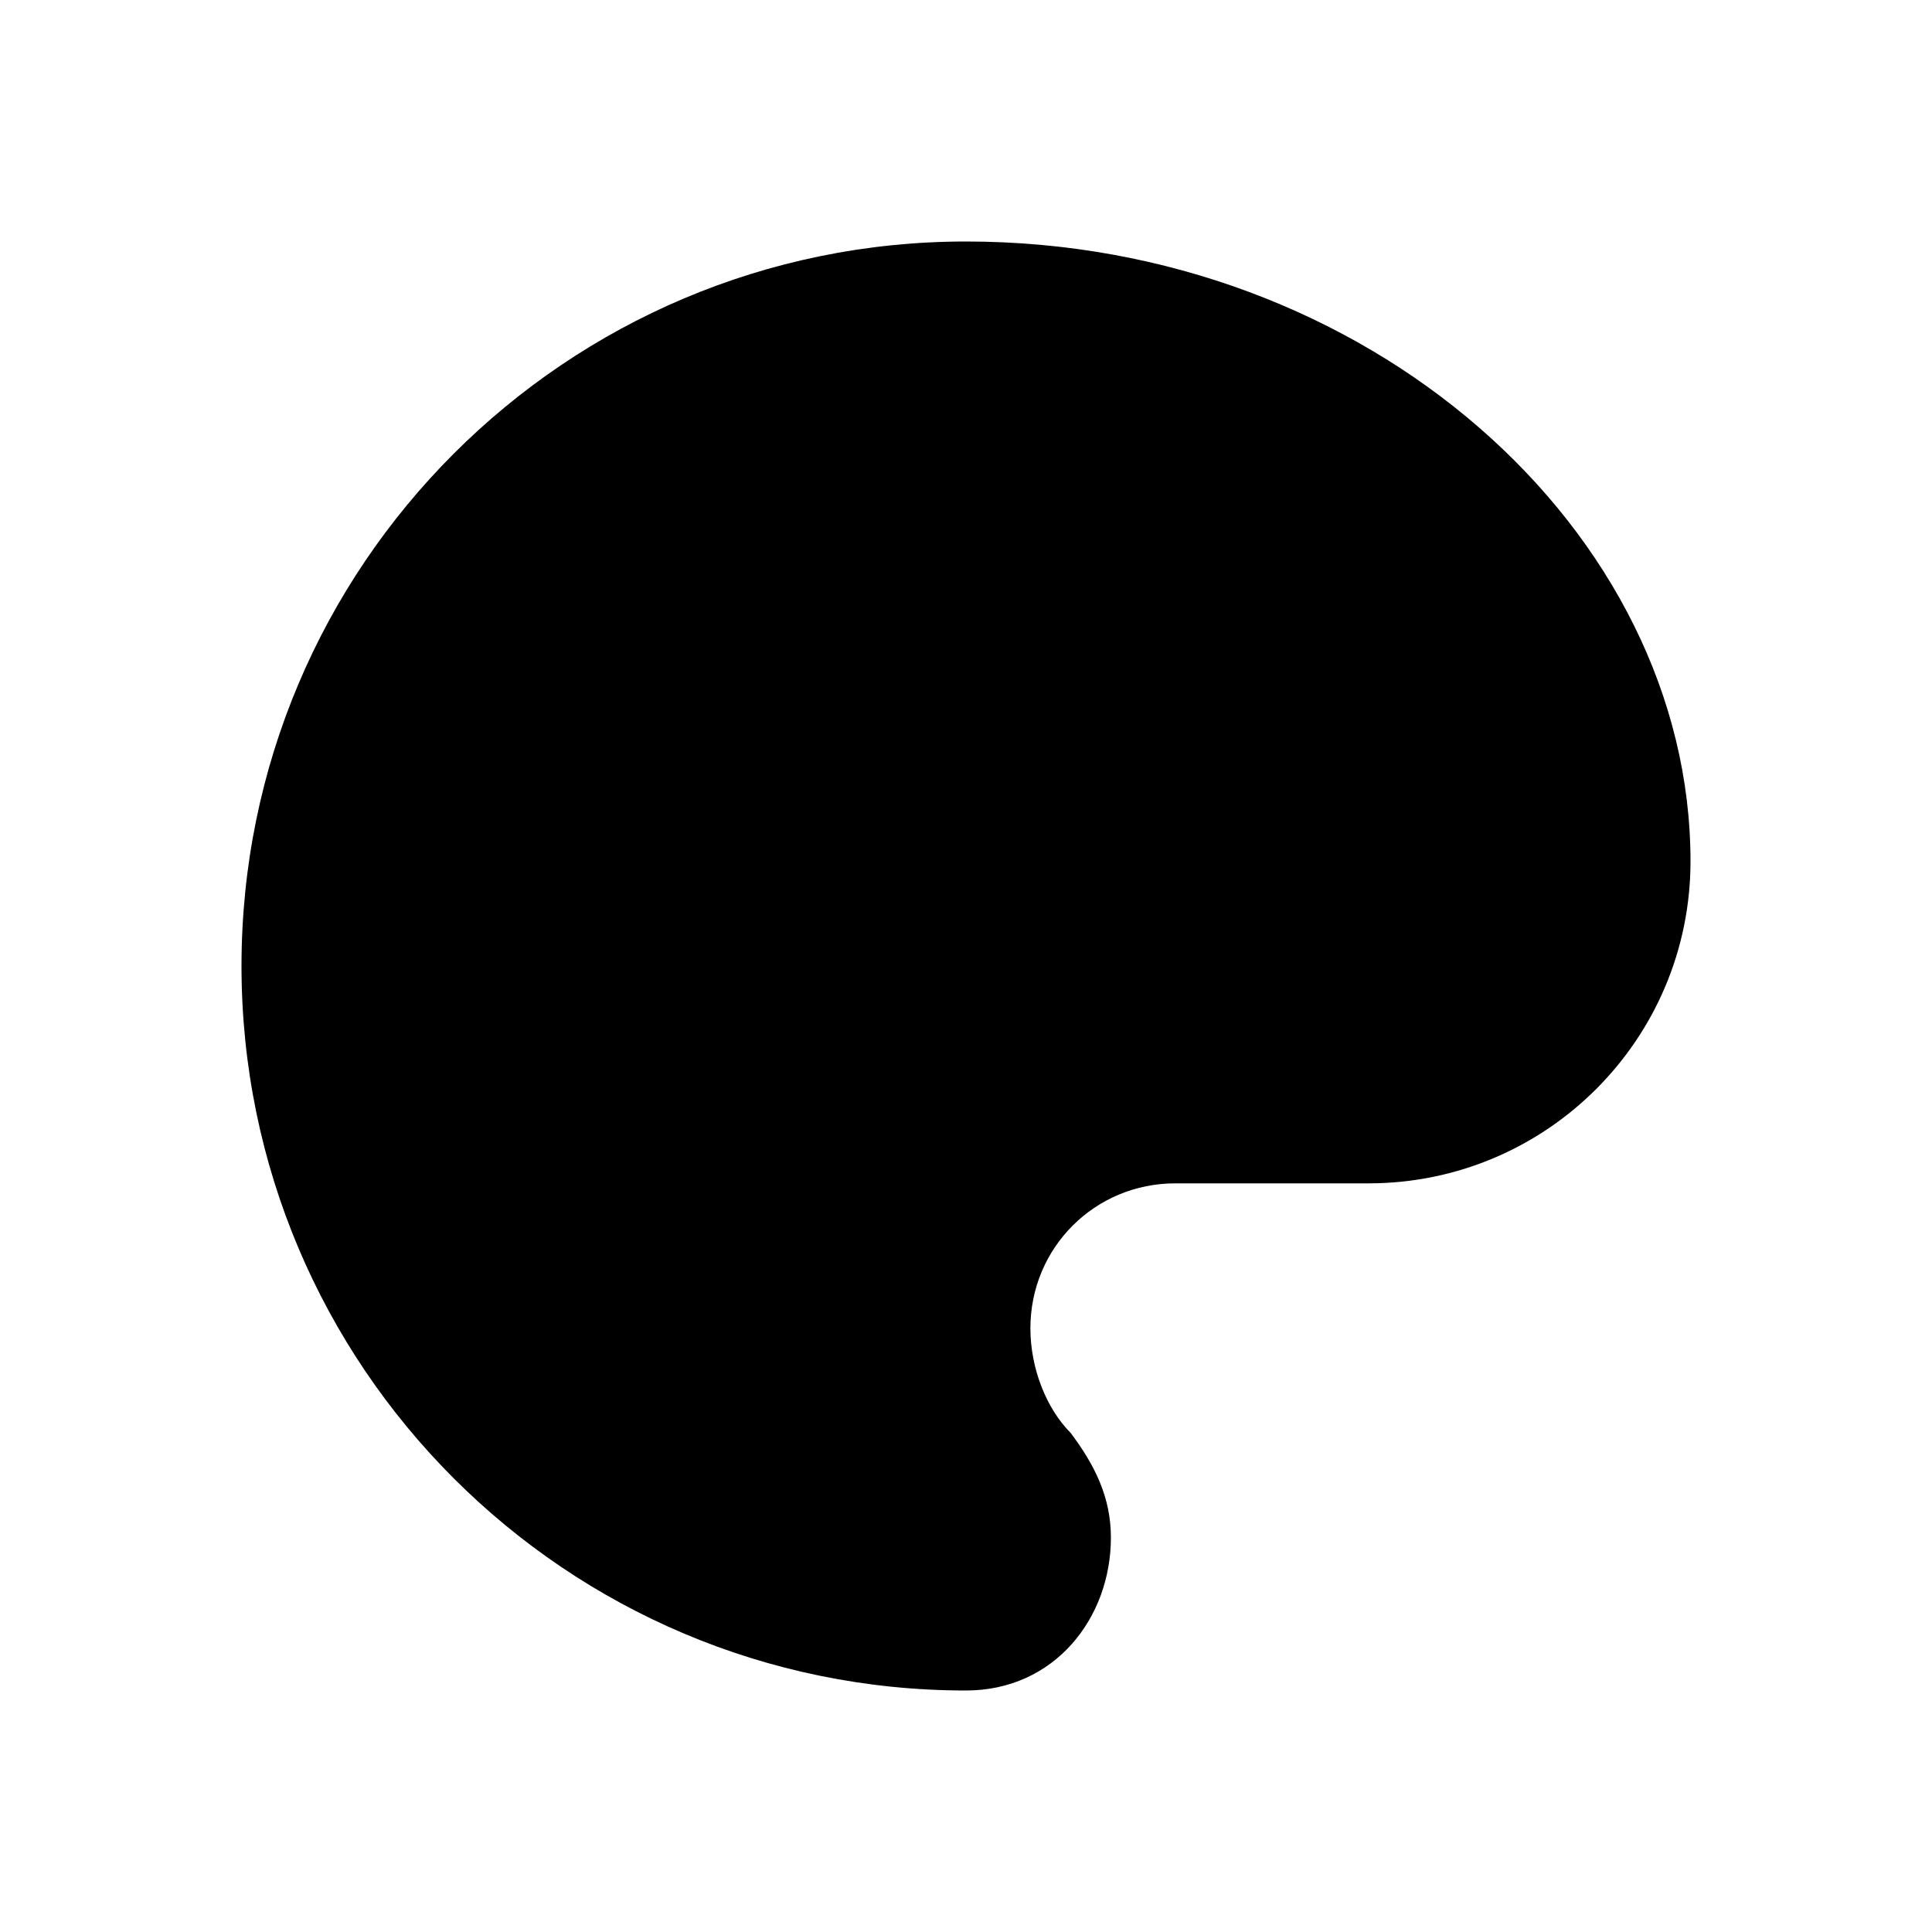
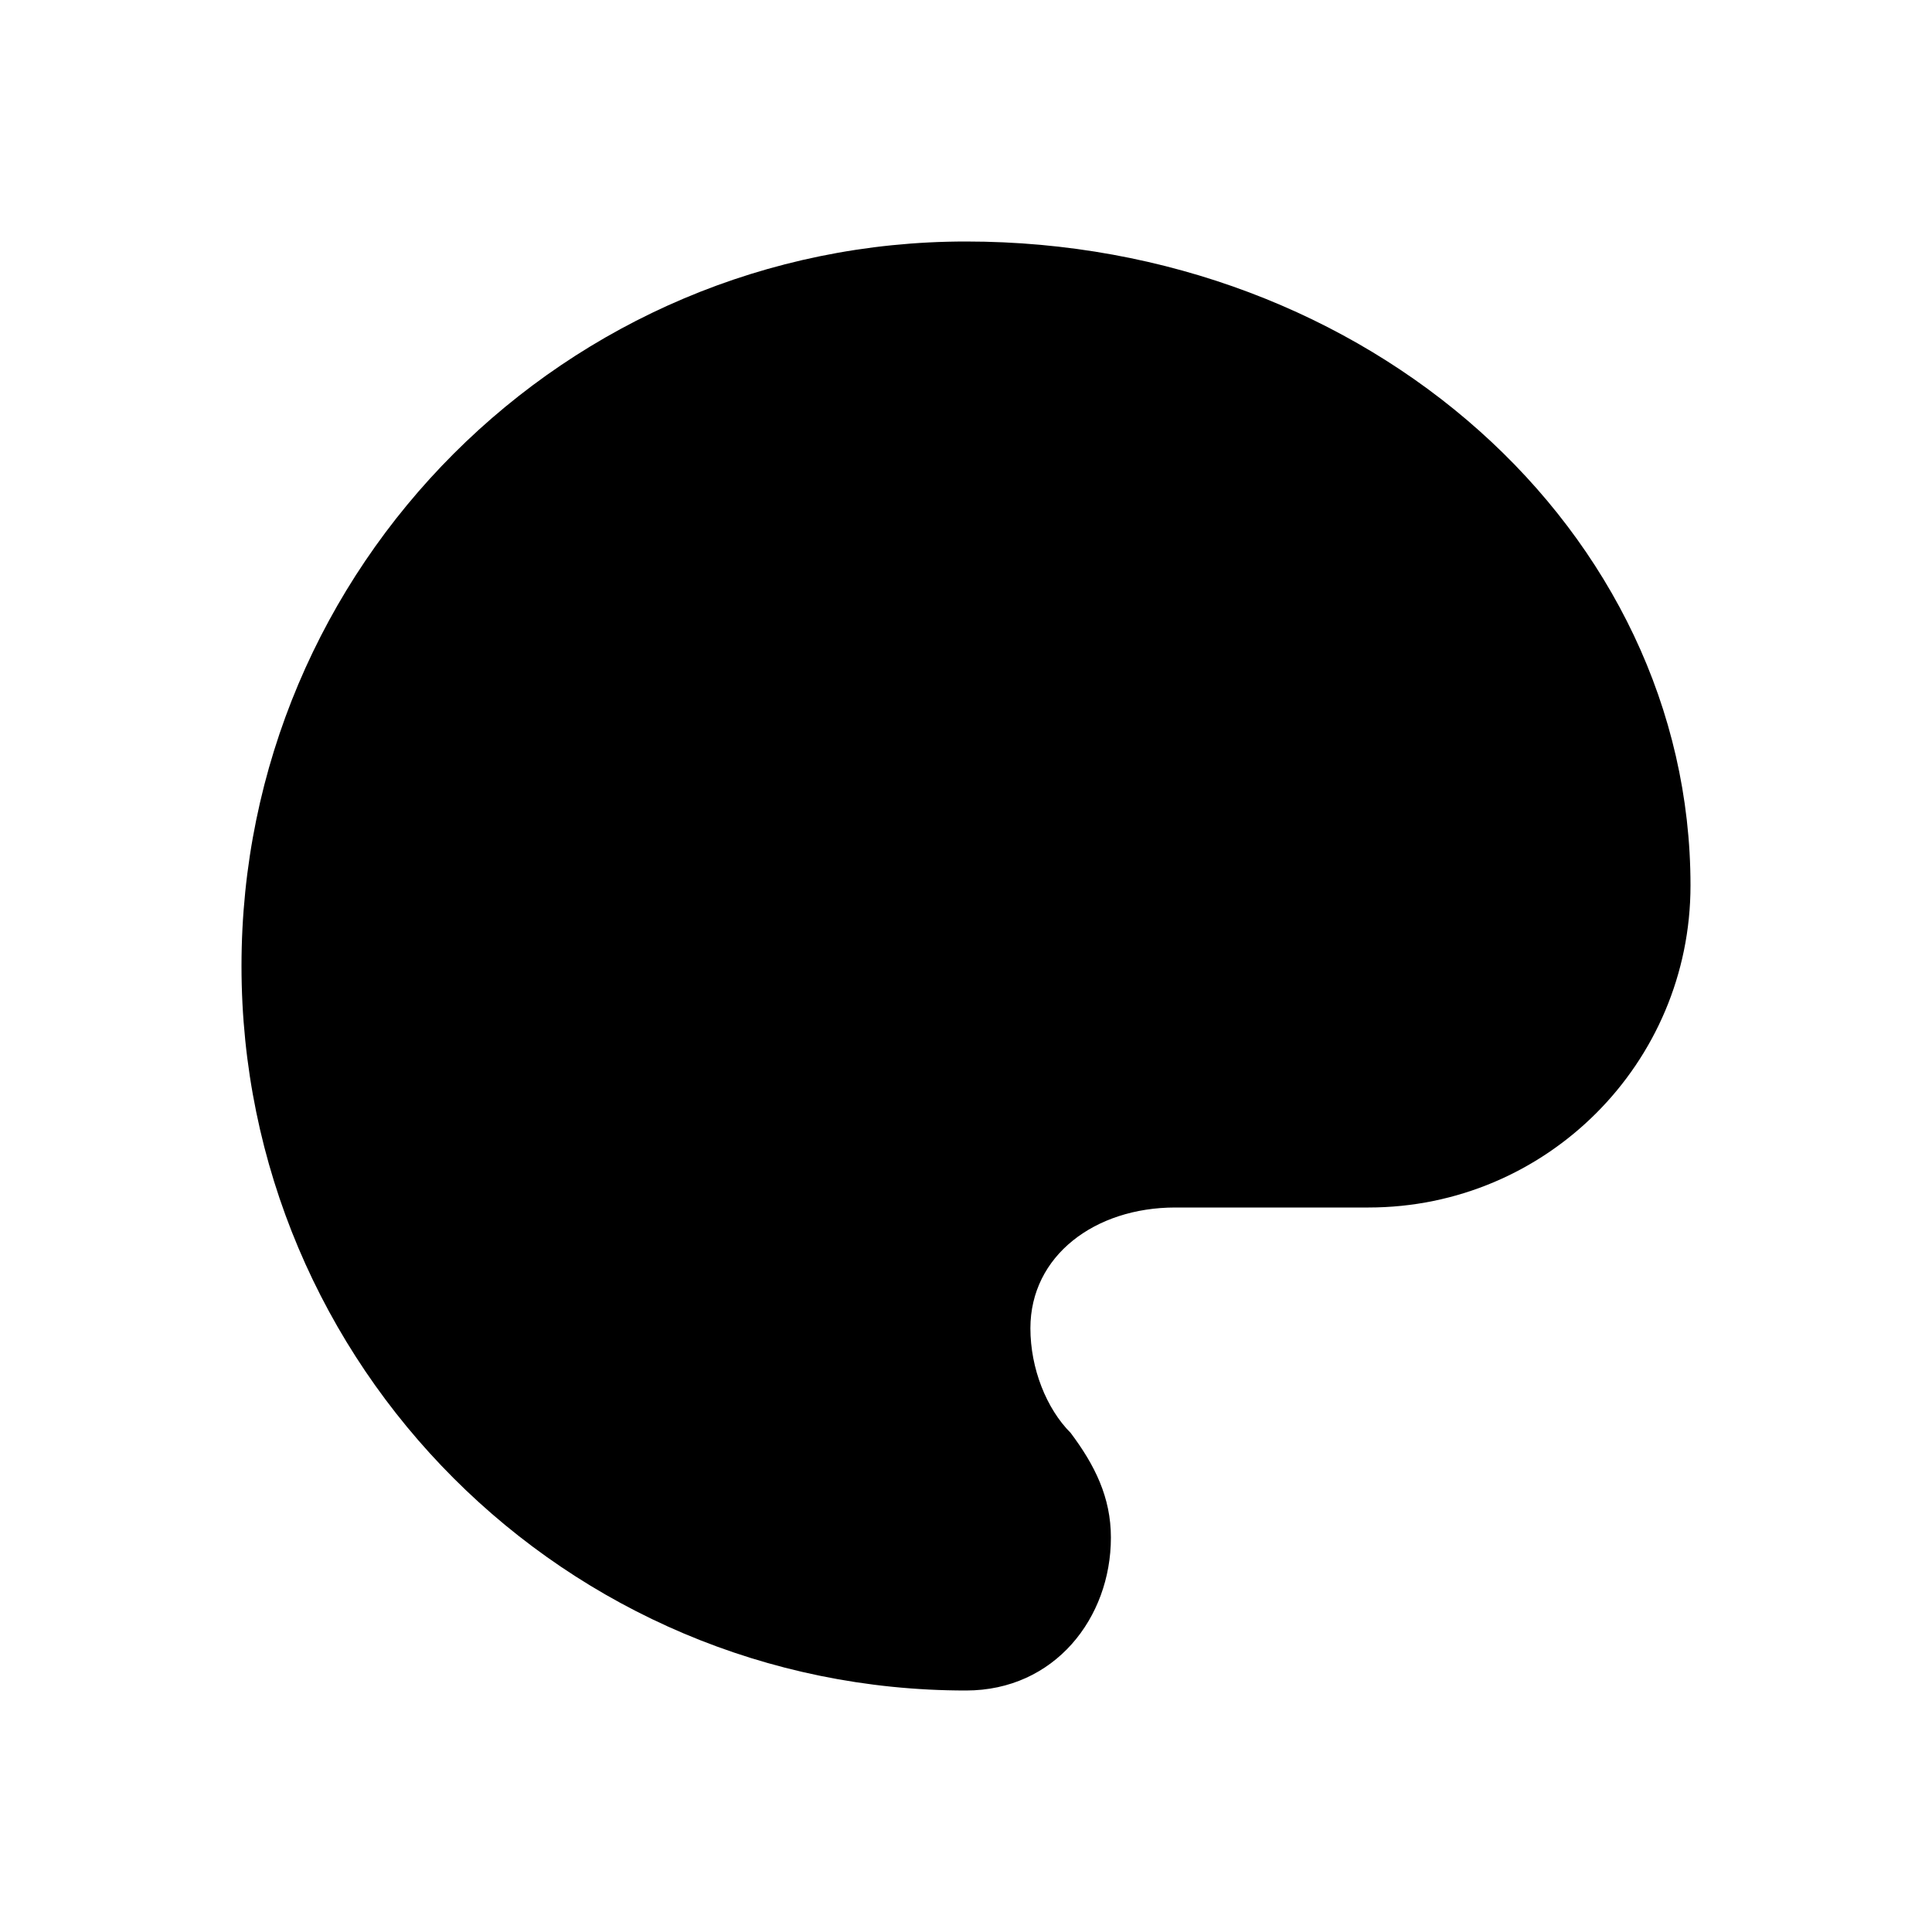
<svg xmlns="http://www.w3.org/2000/svg" viewBox="0 0 24 24">
-   <path d="M12 3a9 9 0 1 0 0 18c1.1 0 1.8-.9 1.8-1.9 0-.5-.2-.9-.5-1.3-.3-.3-.5-.8-.5-1.3 0-1 .8-1.8 1.8-1.8H17a4 4 0 0 0 4-4C21 6.6 17 3 12 3Z" />
+   <path d="M12 3a9 9 0 1 0 0 18c1.1 0 1.8-.9 1.8-1.9 0-.5-.2-.9-.5-1.3-.3-.3-.5-.8-.5-1.3 0-.9.8-1.5 1.8-1.5H17a4 4 0 0 0 4-4C21 6.6 17 3 12 3Z" />
  <circle cx="7.5" cy="11" r="1" fill="currentColor" />
  <circle cx="9.5" cy="7" r="1" fill="currentColor" />
  <circle cx="14" cy="6.5" r="1" fill="currentColor" />
  <circle cx="17" cy="10" r="1" fill="currentColor" />
</svg>
